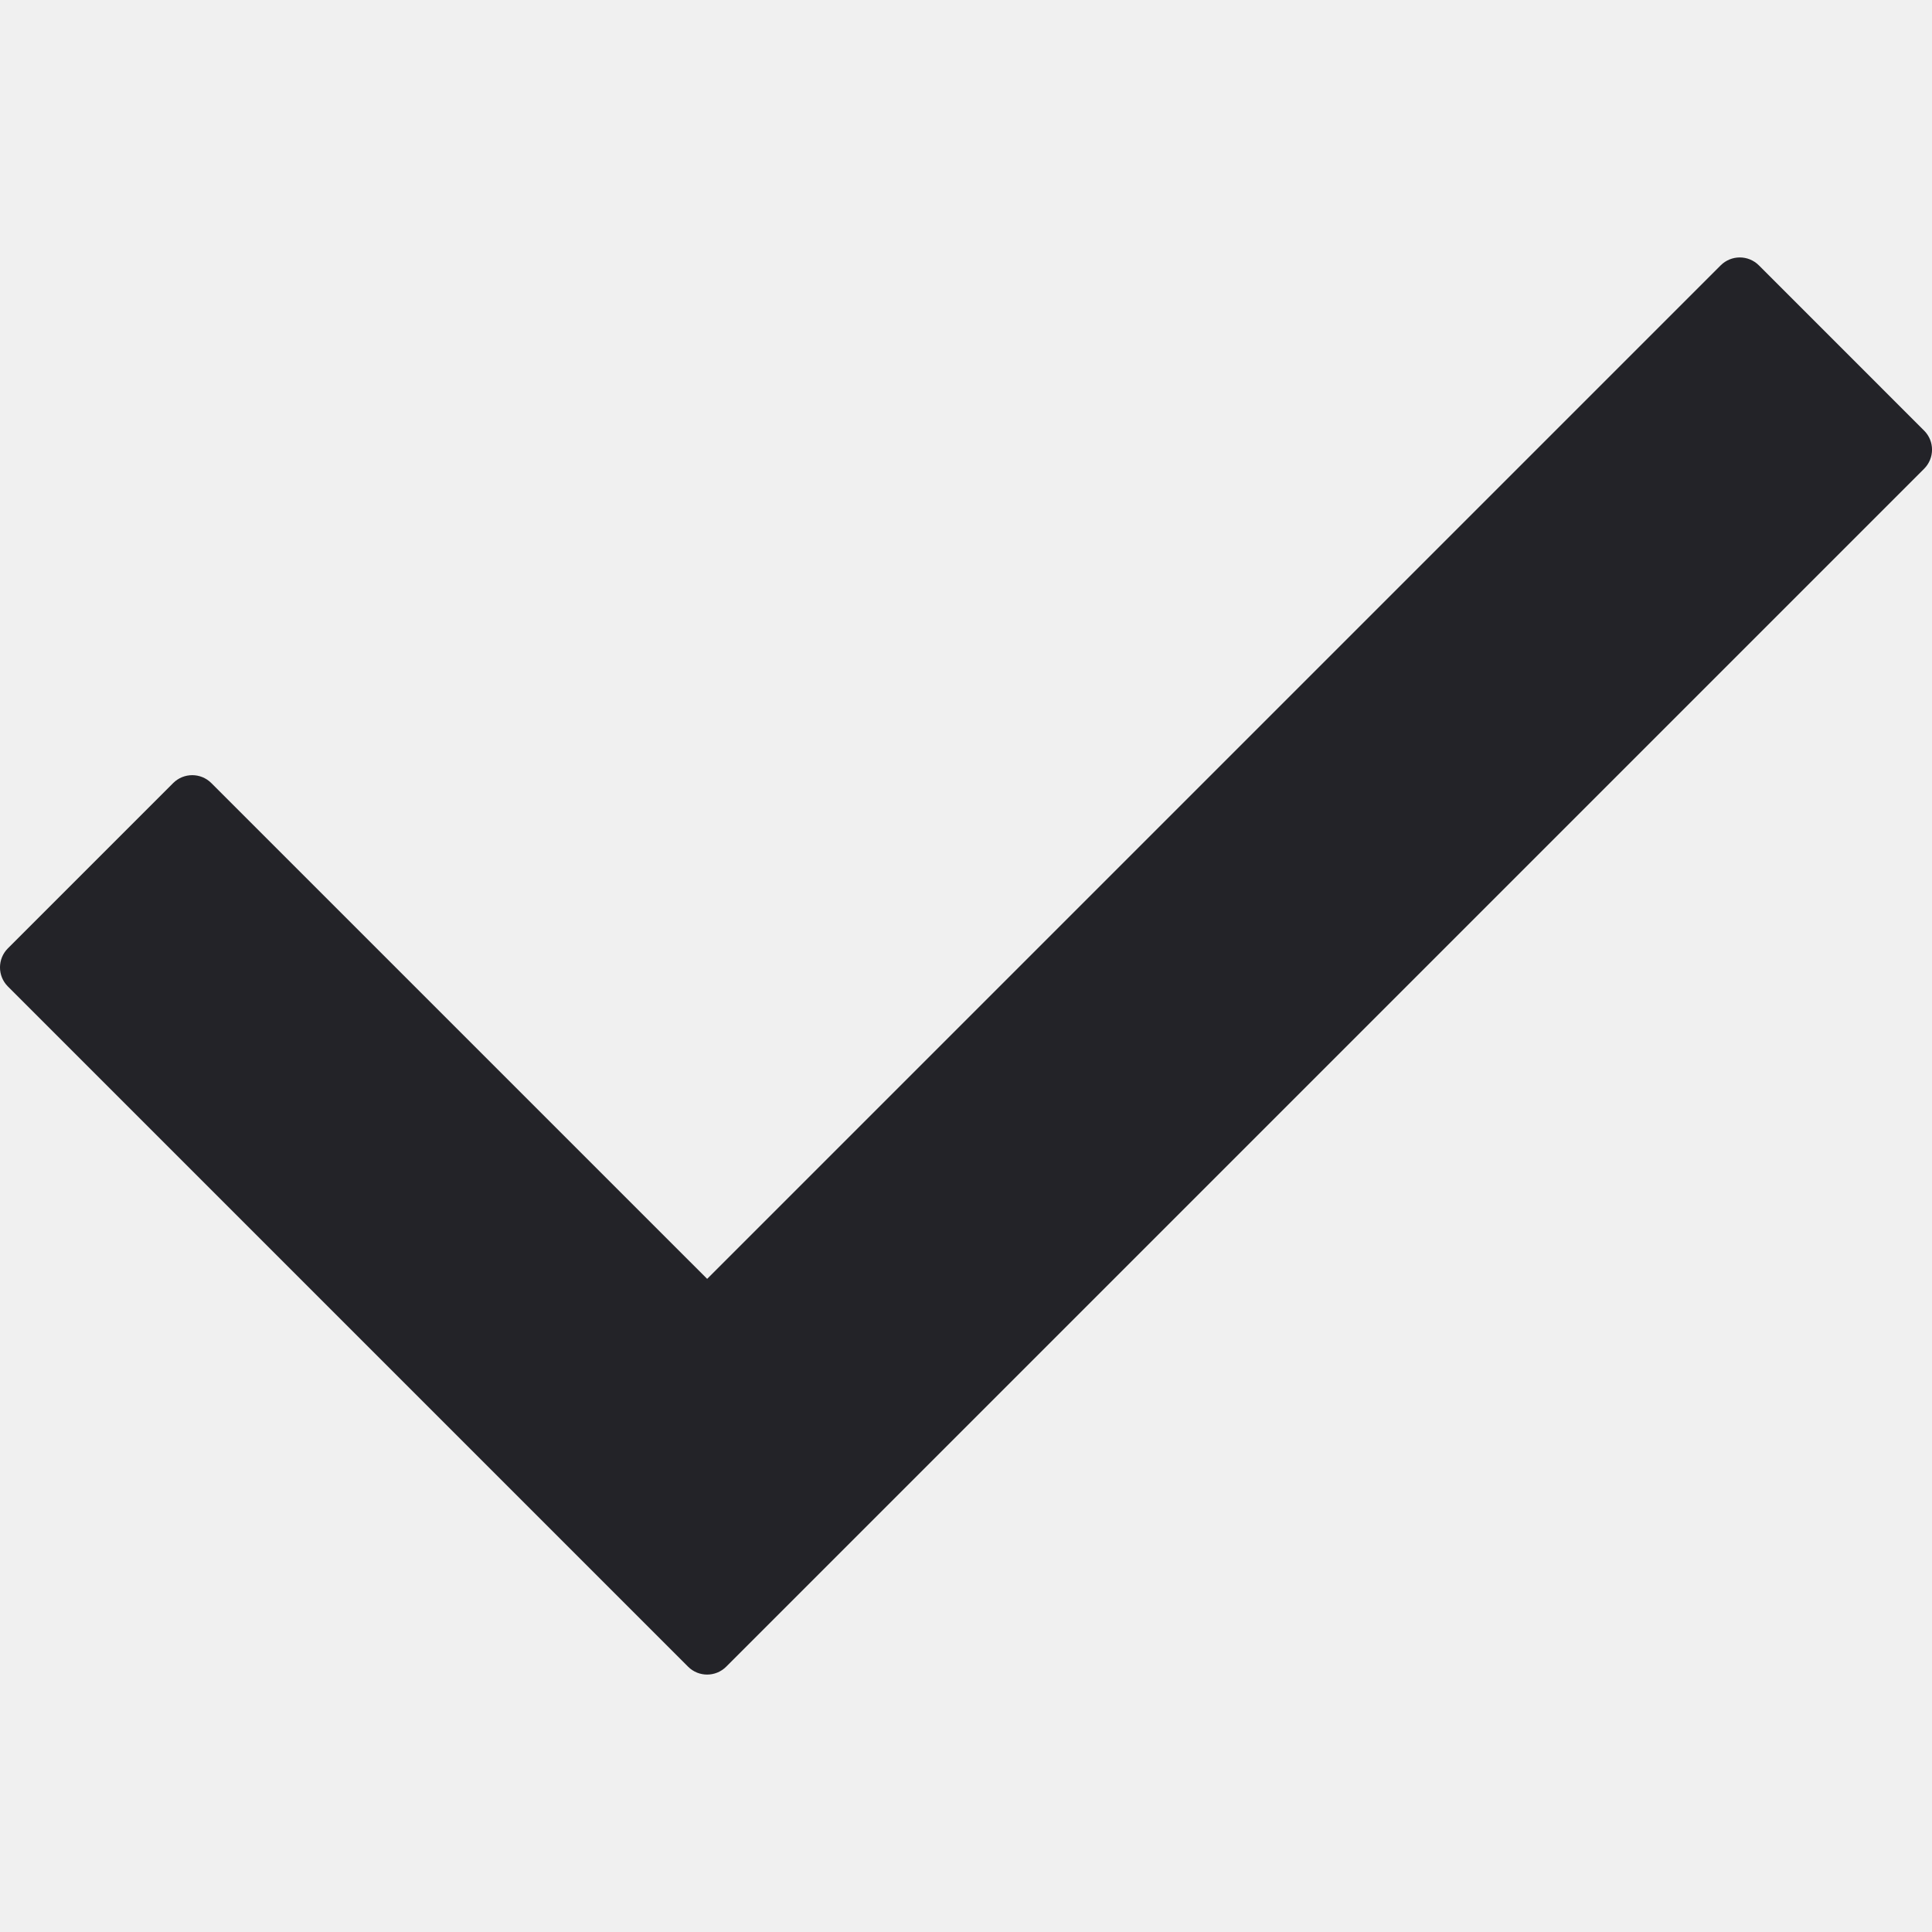
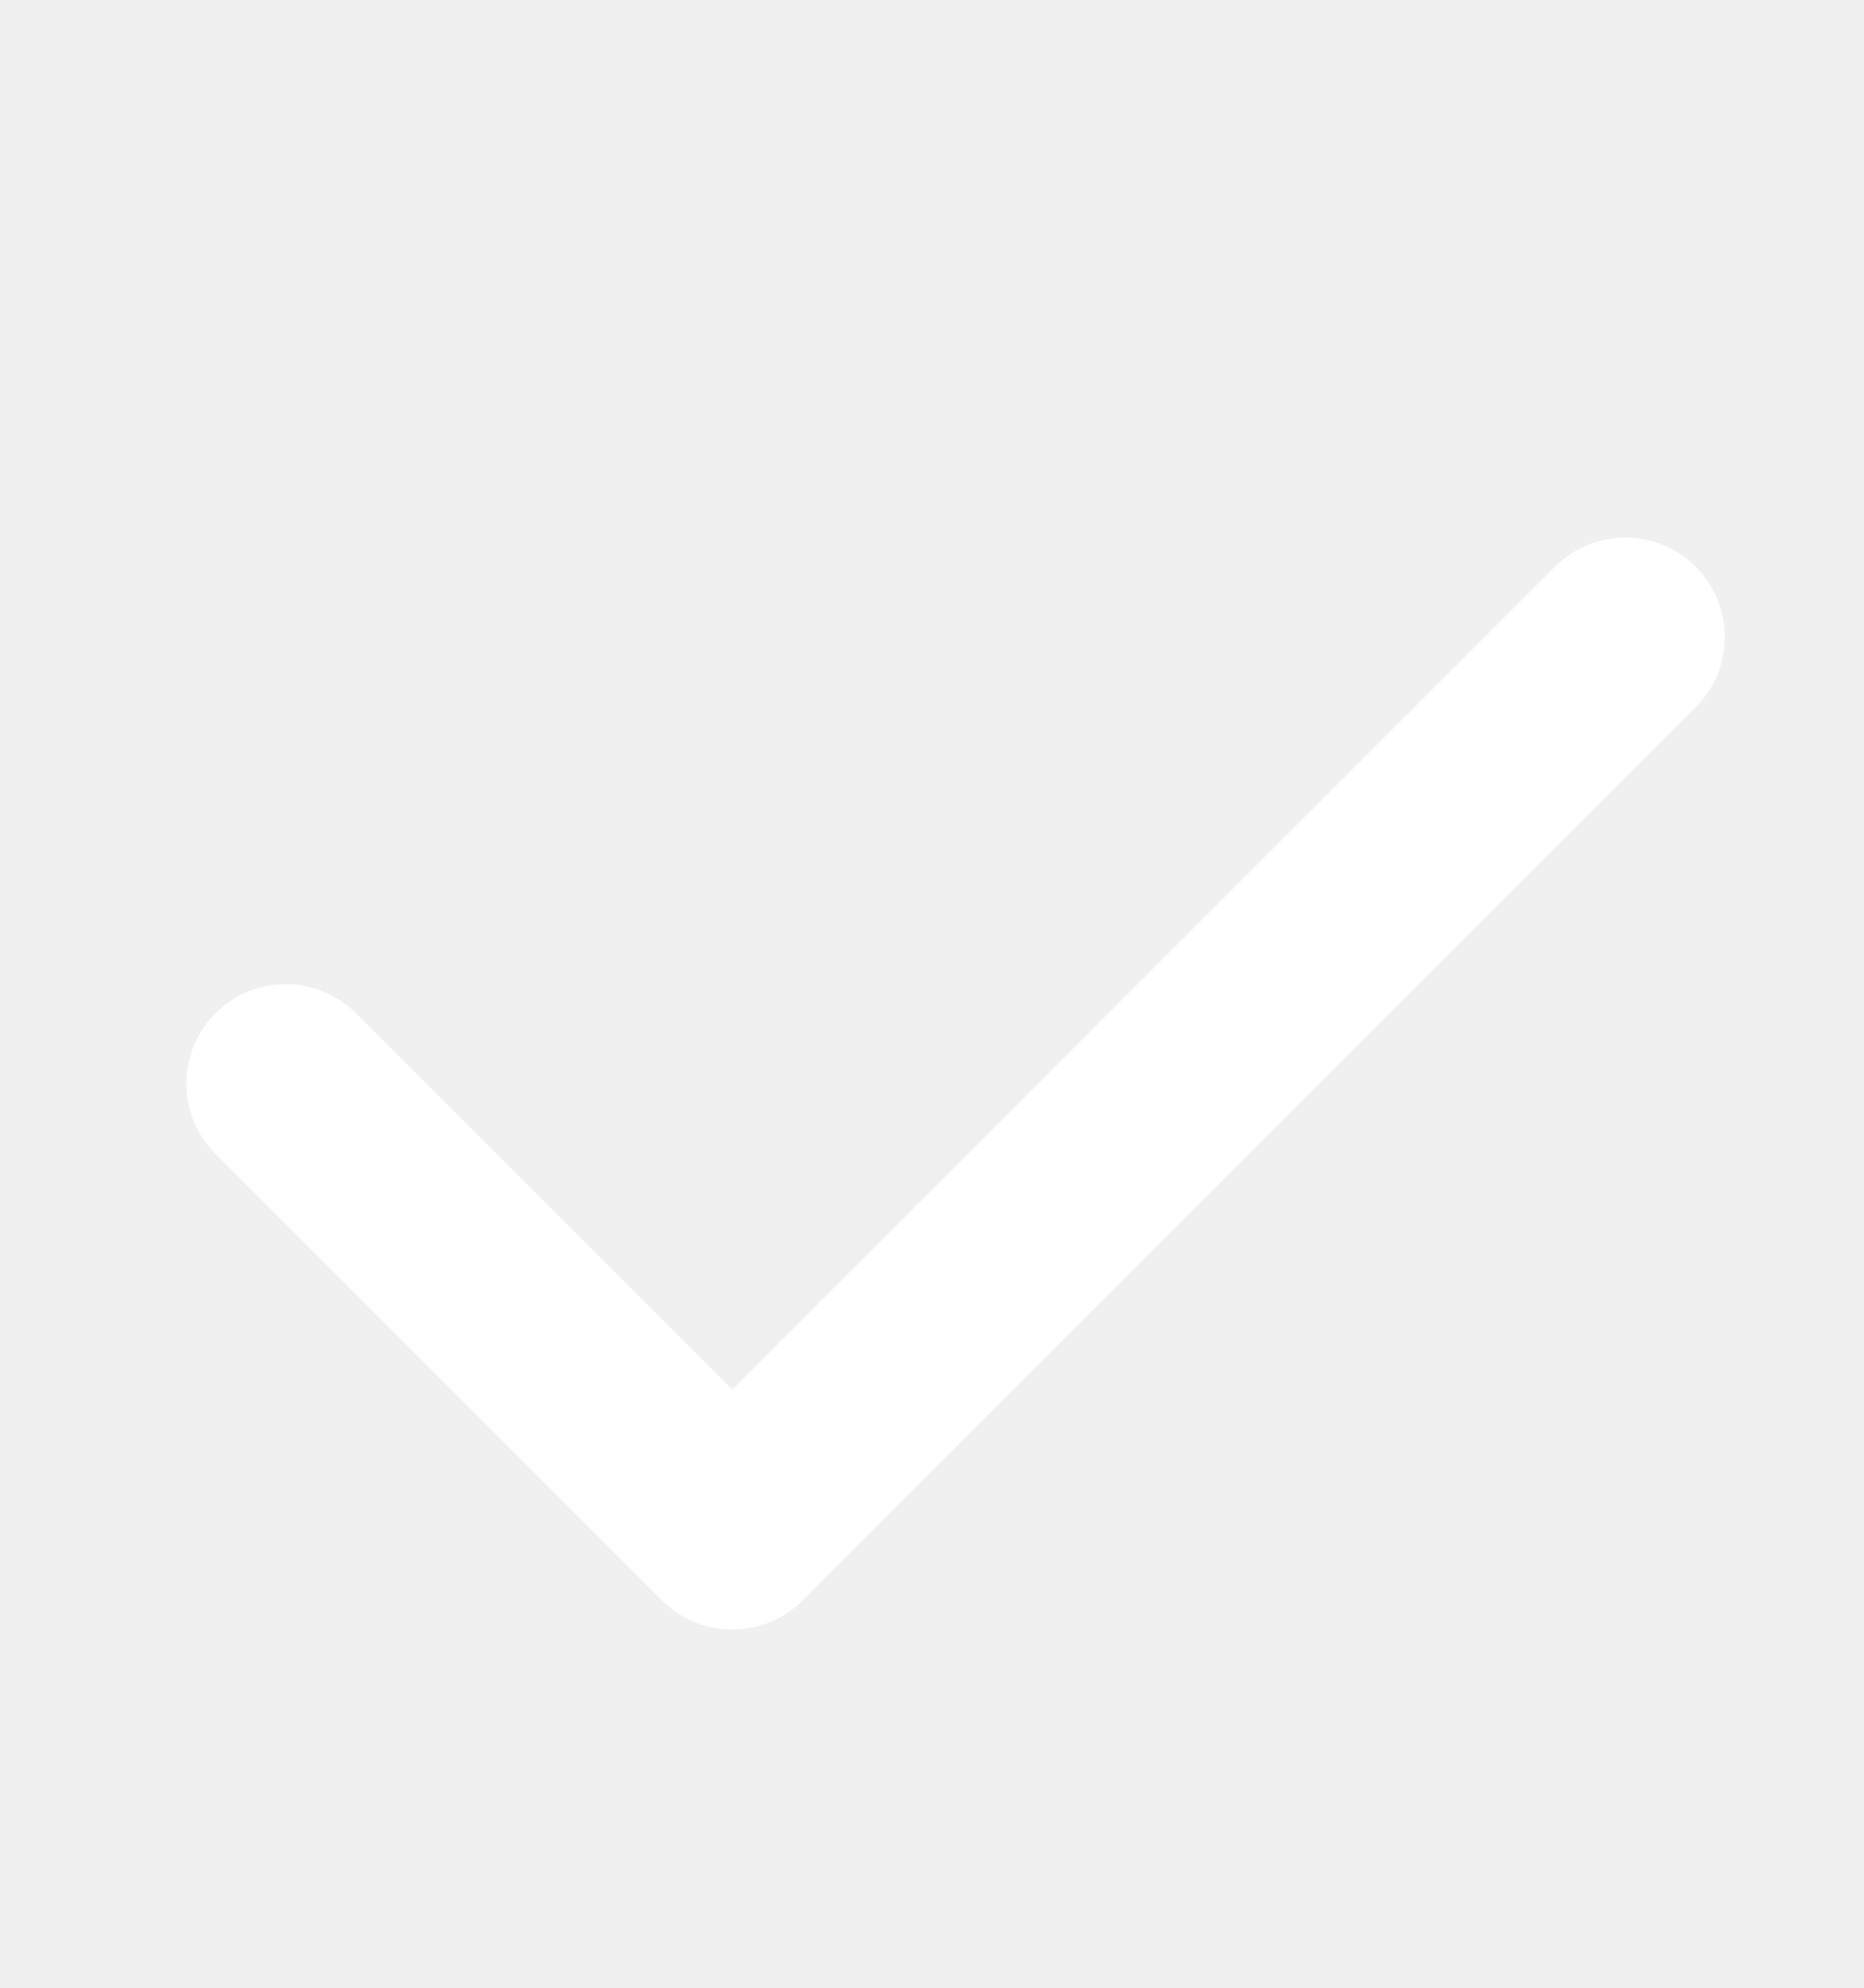
- <svg xmlns="http://www.w3.org/2000/svg" fill="#232328" version="1.1" id="Capa_1" width="800px" height="800px" viewBox="0 0 78.369 78.369" xml:space="preserve">
-   <g>
-     <path d="M78.049,19.015L29.458,67.606c-0.428,0.428-1.121,0.428-1.548,0L0.32,40.015c-0.427-0.426-0.427-1.119,0-1.547l6.704-6.704   c0.428-0.427,1.121-0.427,1.548,0l20.113,20.112l41.113-41.113c0.429-0.427,1.12-0.427,1.548,0l6.703,6.704   C78.477,17.894,78.477,18.586,78.049,19.015z" />
-   </g>
+ <svg xmlns="http://www.w3.org/2000/svg" width="15" height="16" viewBox="0 0 15 16" fill="none">
+   <path d="M2.3 8.721L5.894 12.315L13.081 5.127" stroke="white" stroke-width="1.6" stroke-linecap="round" stroke-linejoin="round" />
</svg>
